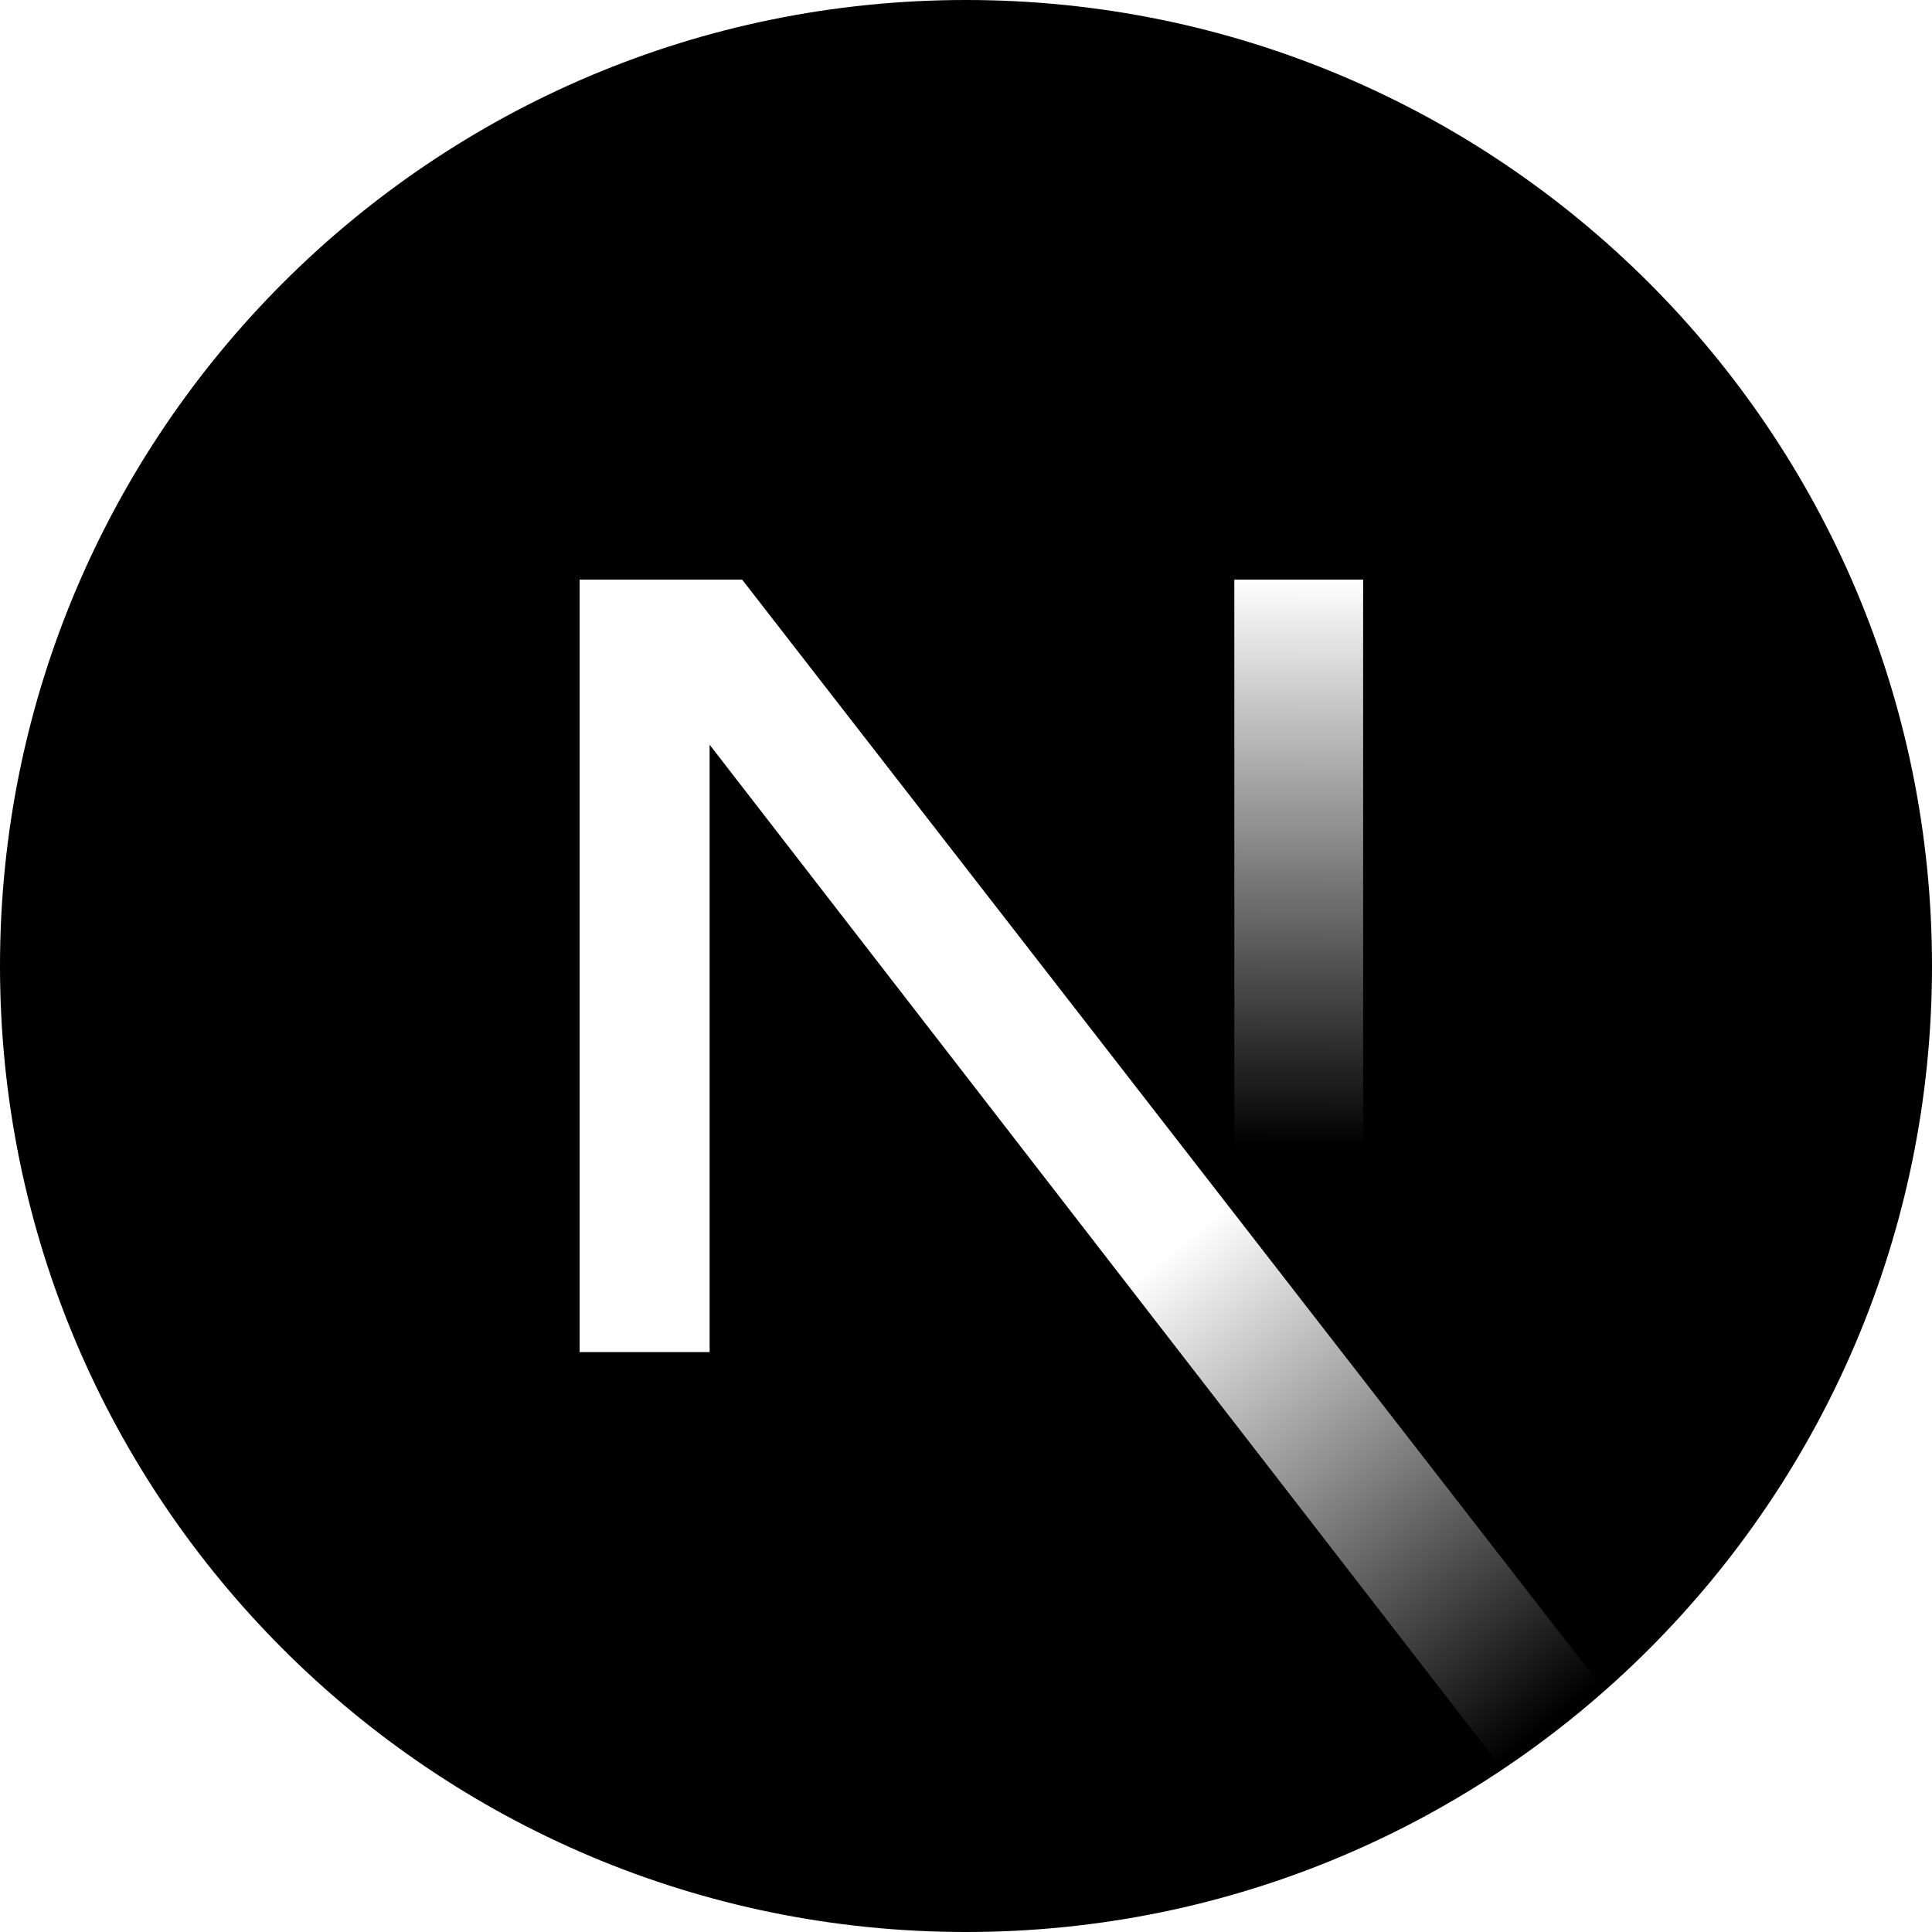
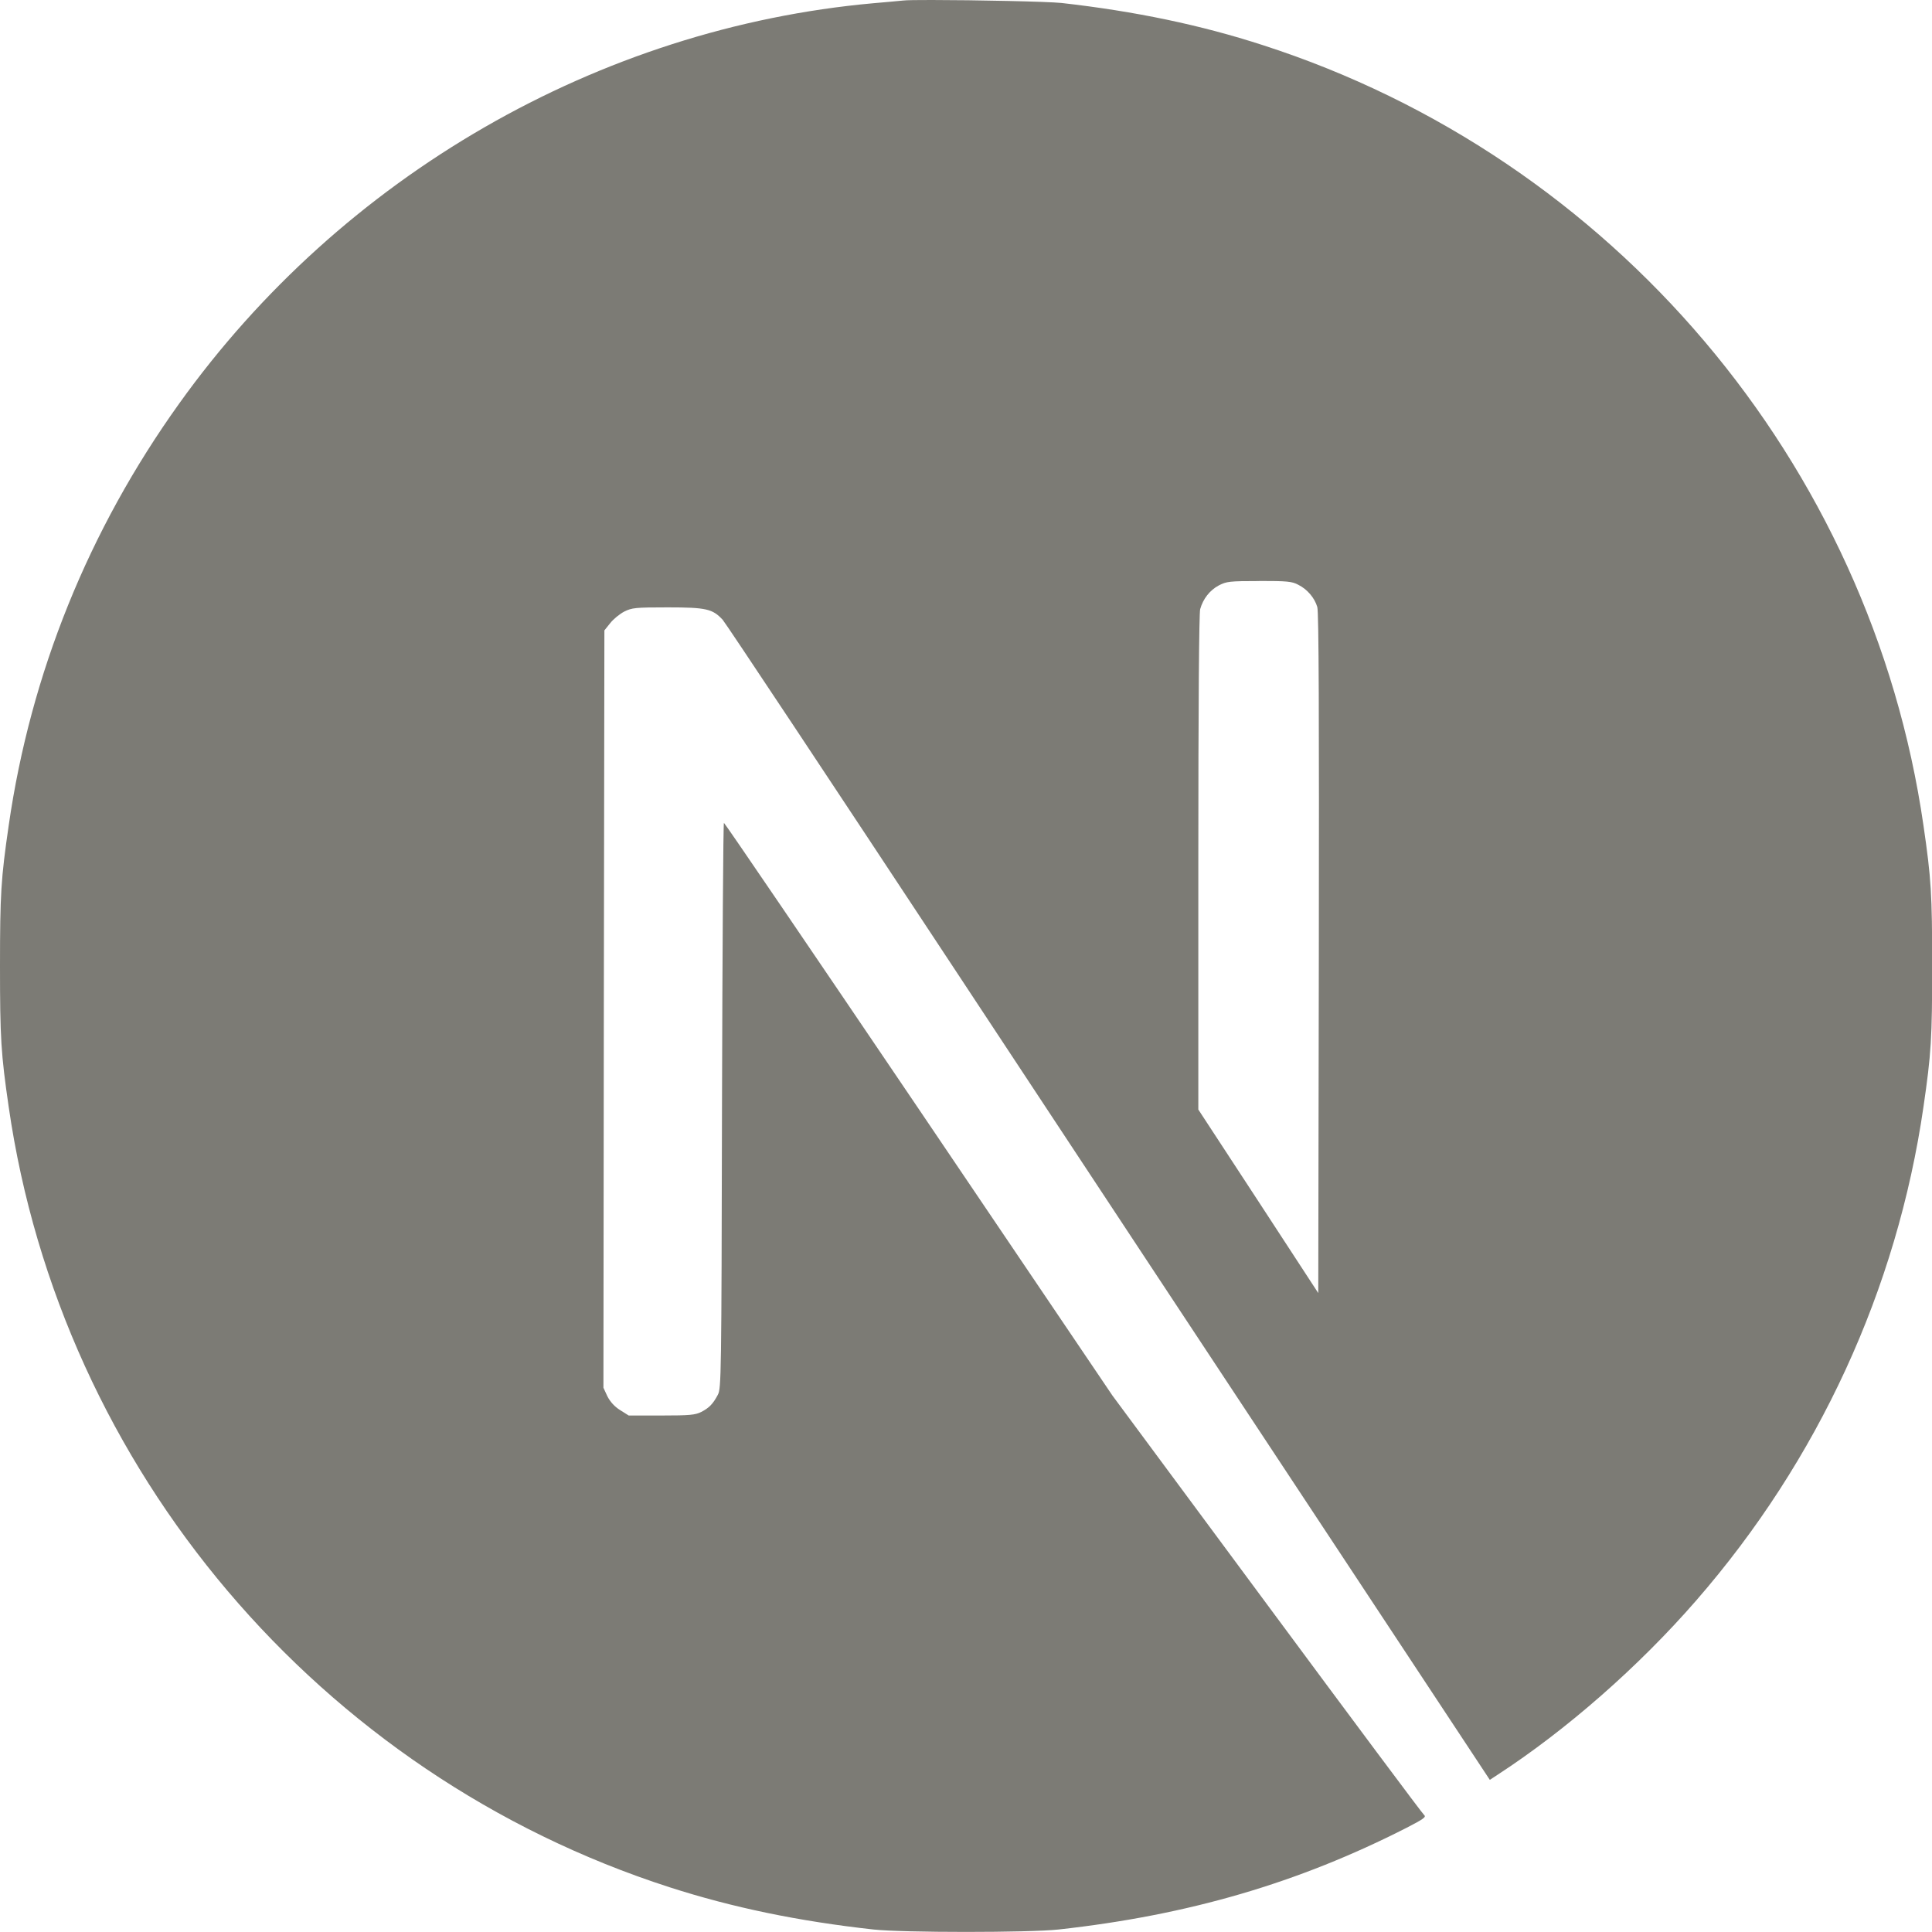
- <svg xmlns="http://www.w3.org/2000/svg" viewBox="0 0 128 128">
-   <circle cx="64" cy="64" r="64" />
-   <path fill="url(#a)" d="M106.317 112.014 49.167 38.4H38.4v51.179h8.614v-40.24l52.54 67.884a64.216 64.216 0 0 0 6.763-5.209z" />
-   <path fill="url(#b)" d="M81.778 38.4h8.533v51.2h-8.533z" />
-   <defs>
-     <linearGradient id="a" x1="109" x2="144.5" y1="116.5" y2="160.5" gradientTransform="scale(.71111)" gradientUnits="userSpaceOnUse">
-       <stop stop-color="#fff" />
-       <stop offset="1" stop-color="#fff" stop-opacity="0" />
-     </linearGradient>
-     <linearGradient id="b" x1="121" x2="120.799" y1="54" y2="106.875" gradientTransform="scale(.71111)" gradientUnits="userSpaceOnUse">
-       <stop stop-color="#fff" />
-       <stop offset="1" stop-color="#fff" stop-opacity="0" />
-     </linearGradient>
-   </defs>
+ <svg xmlns="http://www.w3.org/2000/svg" viewBox="0 0 24 24" fill="#7c7b75">
+   <path d="M11.572 0c-.176 0-.31.001-.358.007-.052.005-.216.021-.364.033-3.409.307-6.602 2.146-8.624 4.973C1.1 6.584.38 8.367.108 10.255c-.096.659-.108.854-.108 1.747s.012 1.088.108 1.748c.652 4.506 3.859 8.292 8.209 9.694.779.251 1.6.422 2.534.525.364.04 1.935.04 2.299 0 1.612-.178 2.977-.577 4.324-1.264.206-.106.246-.134.218-.157-.019-.014-.899-1.194-1.954-2.62l-1.919-2.592-2.405-3.558c-1.323-1.956-2.412-3.556-2.421-3.556-.009-.003-.019 1.579-.024 3.509-.007 3.38-.009 3.516-.052 3.596-.061.115-.108.162-.206.213-.075.037-.141.044-.495.044h-.406l-.108-.068a.438.438 0 01-.157-.171l-.049-.106.005-4.703.007-4.705.073-.091c.038-.049.117-.113.174-.143.096-.047.134-.052.54-.052.479 0 .558.019.683.155.035.038 1.337 1.999 2.895 4.361a10760.433 10760.433 0 004.734 7.171l1.9 2.878.096-.063c.852-.554 1.752-1.342 2.466-2.163 1.518-1.743 2.496-3.868 2.825-6.134.096-.659.108-.854.108-1.748 0-.894-.012-1.088-.108-1.748-.652-4.506-3.859-8.292-8.209-9.694-.767-.249-1.584-.42-2.498-.523-.169-.018-1.083-.037-1.612-.037zm4.069 7.217c.347 0 .408.005.486.047.113.056.204.164.237.277.019.061.023 1.365.019 4.304l-.007 4.218-.744-1.14-.746-1.14v-3.066c0-1.982.009-3.096.023-3.15.037-.131.12-.235.232-.295.096-.049.131-.054.5-.054z" />
</svg>
